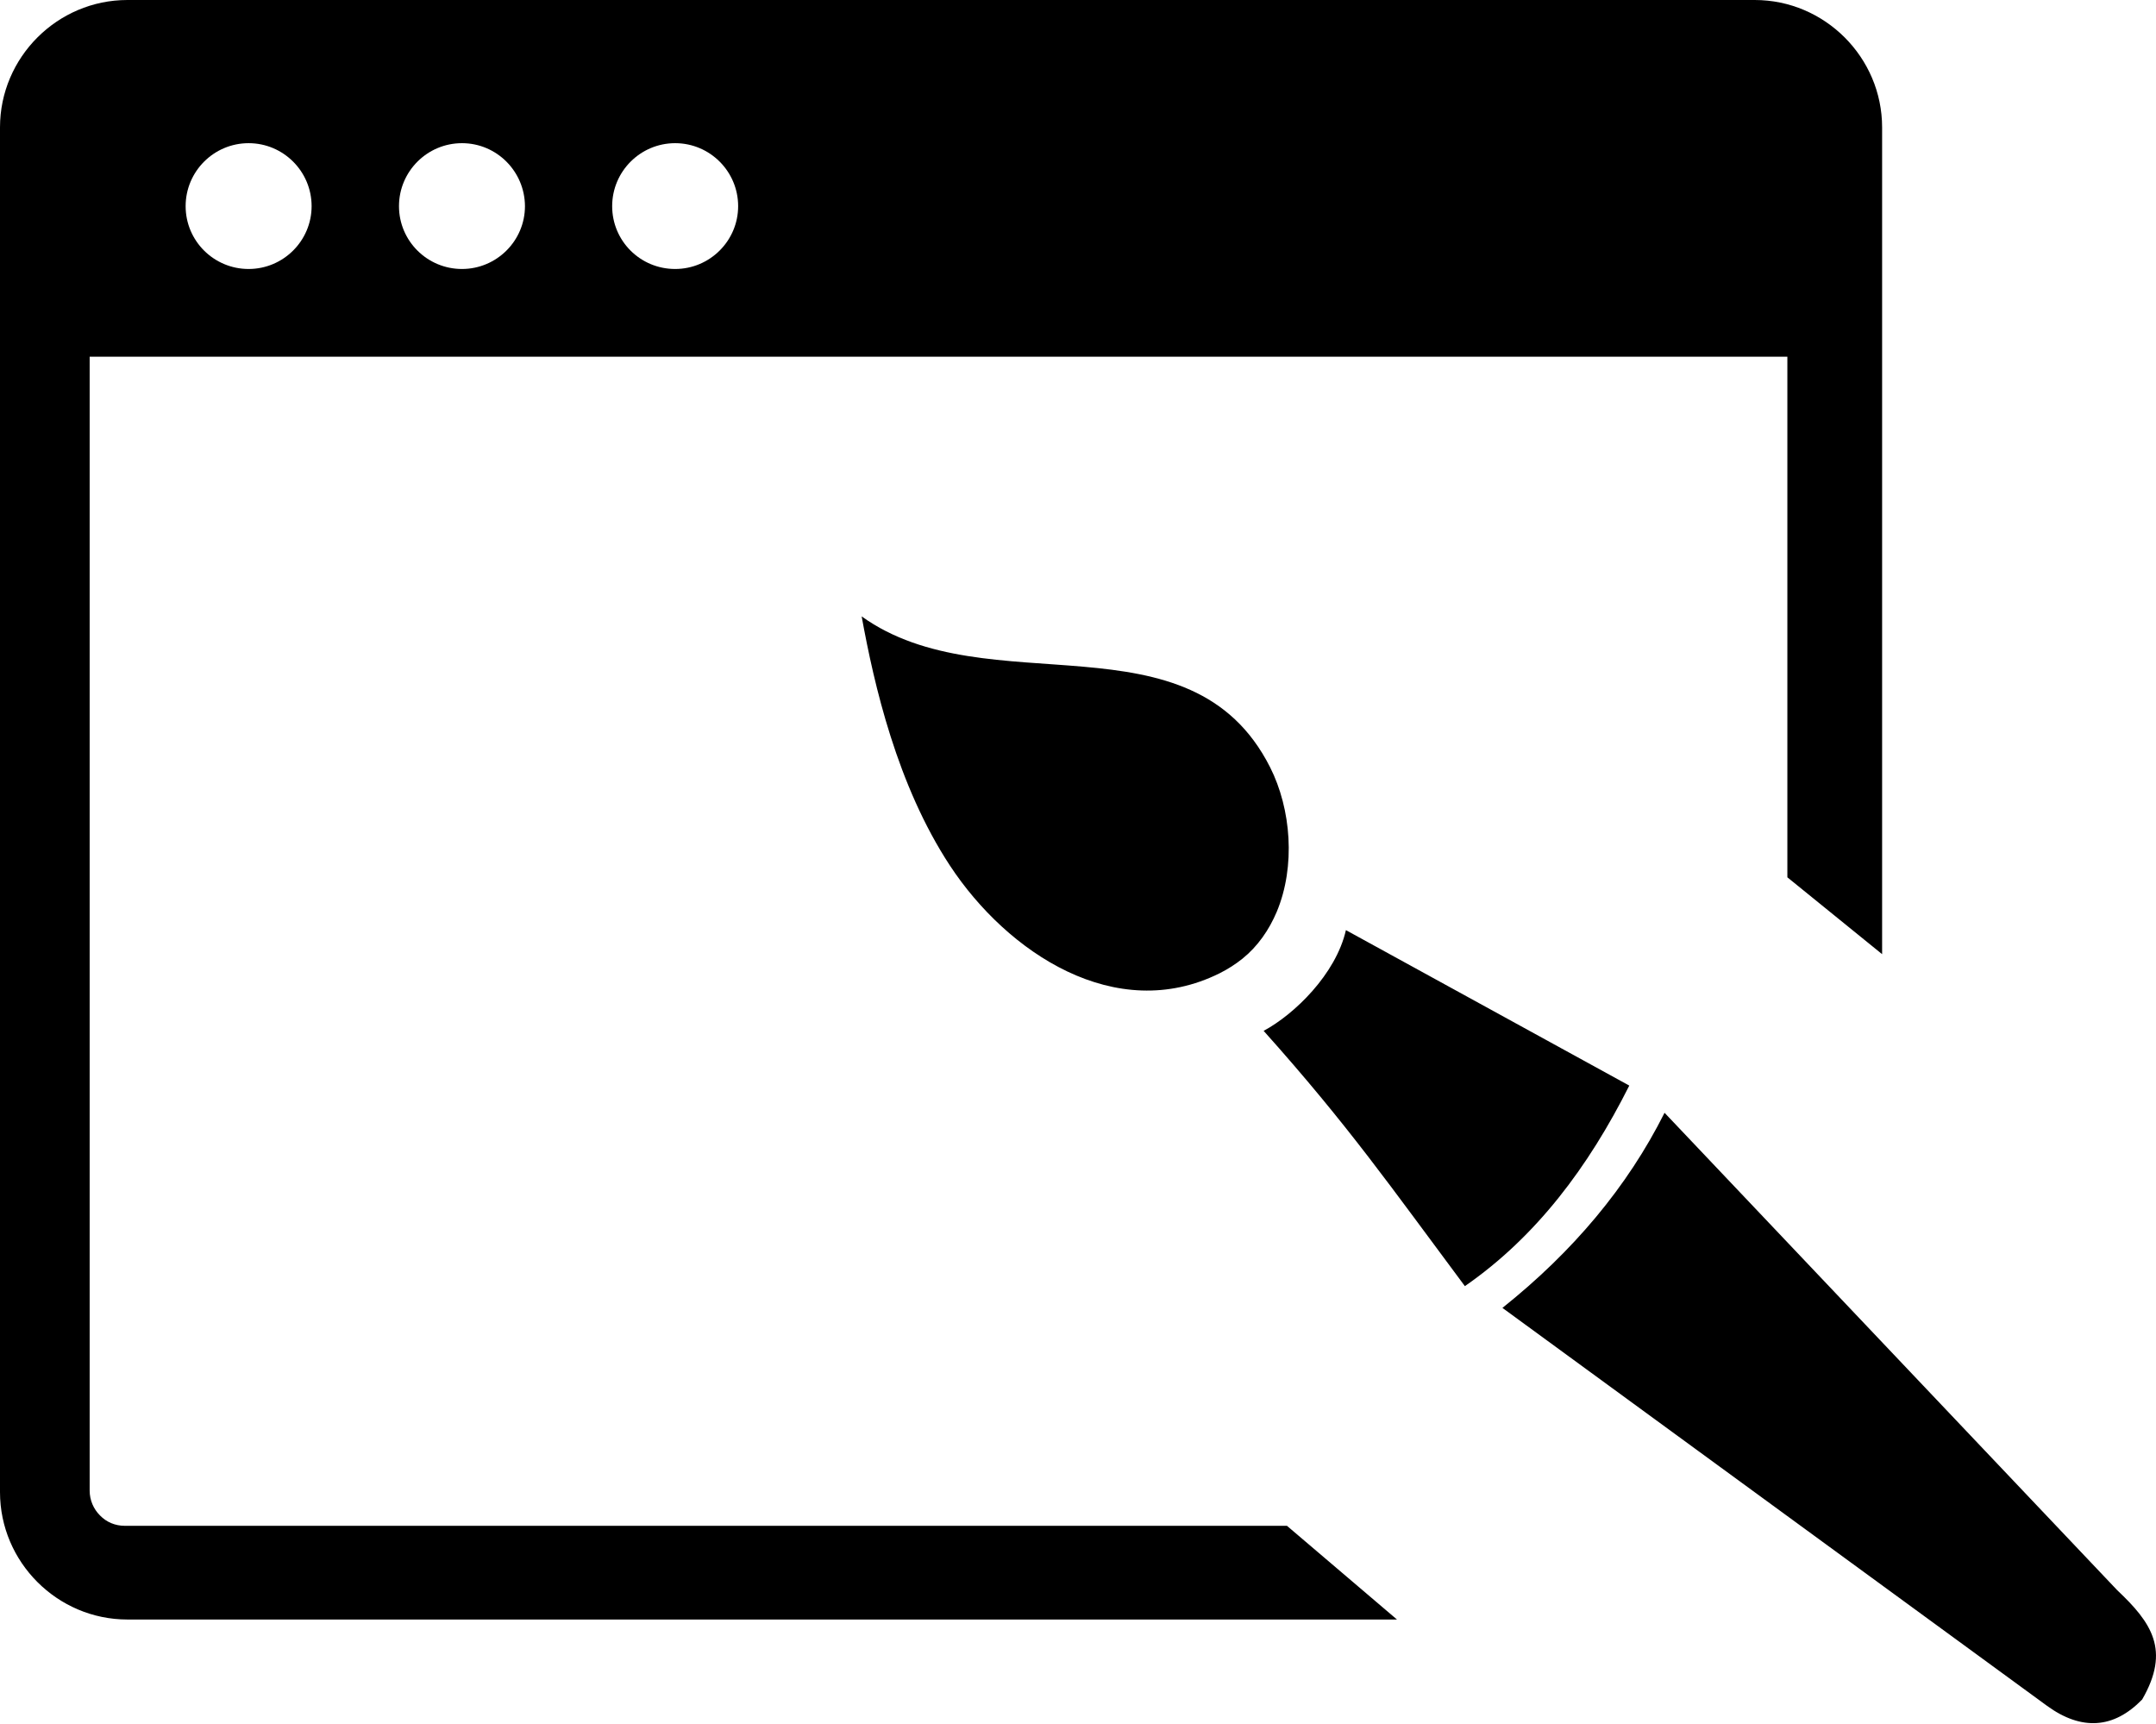
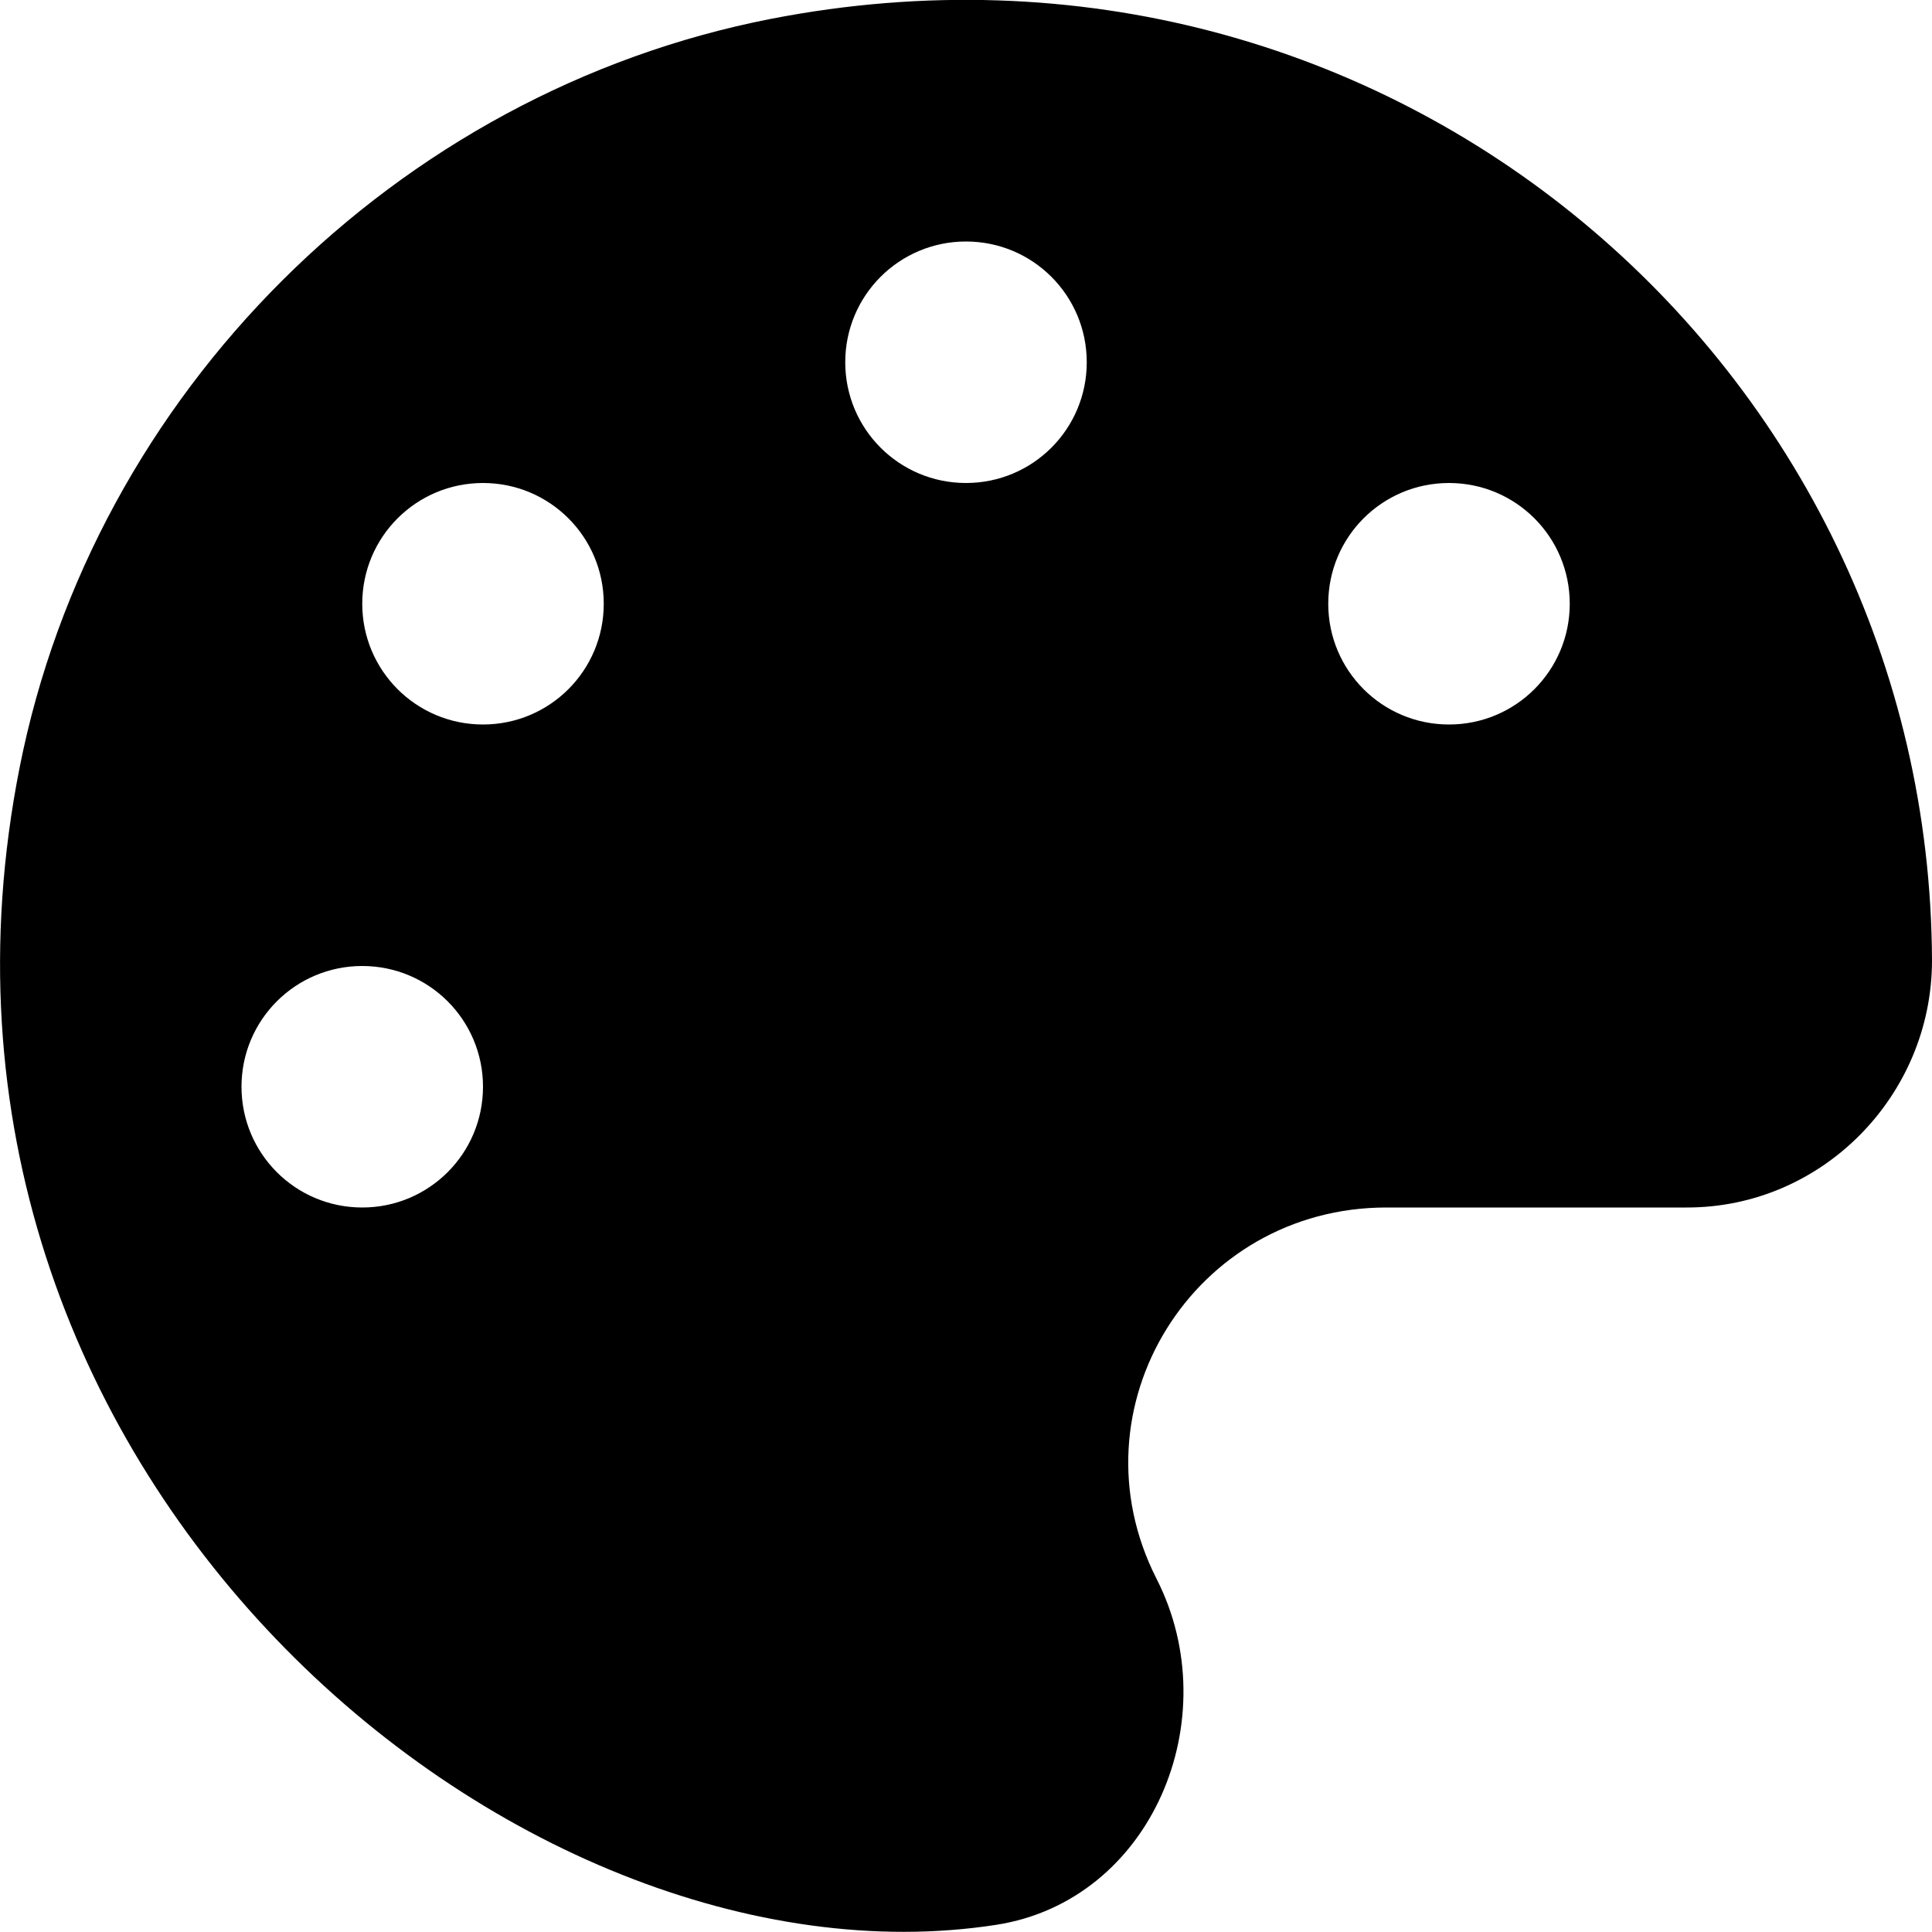
- <svg xmlns="http://www.w3.org/2000/svg" viewBox="0 0 122.88 98.21" style="enable-background:new 0 0 122.88 98.21" xml:space="preserve">
-   <path d="M49.11 35.13c7.2 5.16 18.74-.38 23.28 8.6 1.2 2.38 1.46 5.64.38 8.23-.44 1.04-1.08 1.97-1.96 2.68-.39.31-.82.59-1.3.83-5.92 2.94-12.1-1.17-15.37-6.14-3.01-4.58-4.32-10.29-5.03-14.2zM100.01 0H7.26C3.27 0 0 3.27 0 7.26v77.78c0 3.99 3.27 7.26 7.26 7.26h72.36l-6.27-5.34H7.12c-.56 0-1.05-.21-1.42-.59-.37-.37-.59-.87-.59-1.42V20.33h-.03 96.79V50l5.4 4.38V7.26c0-3.99-3.27-7.26-7.26-7.26zM14.17 8.16c-1.98 0-3.59 1.61-3.59 3.59 0 1.98 1.61 3.58 3.59 3.58 1.98 0 3.59-1.61 3.59-3.58 0-1.98-1.61-3.59-3.59-3.59zm24.31 0c-1.98 0-3.59 1.61-3.59 3.59 0 1.98 1.6 3.58 3.59 3.58 1.98 0 3.59-1.61 3.59-3.58 0-1.98-1.61-3.59-3.59-3.59zm-12.15 0c-1.98 0-3.59 1.61-3.59 3.59 0 1.98 1.61 3.58 3.59 3.58 1.98 0 3.59-1.61 3.59-3.58-.01-1.98-1.61-3.59-3.59-3.59zm59.3 66.38c4.01-3.2 7.12-6.89 9.24-11.12l25.8 27.21c1.95 1.84 3.05 3.41 1.42 6.23-.81.83-1.67 1.28-2.58 1.34-.9.06-1.85-.26-2.84-.98L85.63 74.54zM72.02 58.75c1.74-.93 4.12-3.23 4.69-5.74l16.15 8.86c-2.33 4.64-5.3 8.61-9.37 11.43-4.25-5.7-6.63-9.14-11.47-14.55z" style="fill-rule:evenodd;clip-rule:evenodd" />
+ <svg xmlns="http://www.w3.org/2000/svg" viewBox="0 0 512 512">
+   <path d="M204.3 5C104.9 24.4 24.8 104.3 5.2 203.4c-37 187 131.7 326.4 258.8 306.7 41.2-6.4 61.4-54.6 42.5-91.7-23.1-45.4 9.9-98.4 60.9-98.4h79.7c35.8 0 64.8-29.6 64.9-65.3C511.5 97.1 368.1-26.9 204.3 5zM96 320c-17.7 0-32-14.3-32-32s14.3-32 32-32 32 14.3 32 32-14.3 32-32 32zm32-128c-17.7 0-32-14.3-32-32s14.3-32 32-32 32 14.3 32 32-14.3 32-32 32zm128-64c-17.7 0-32-14.3-32-32s14.3-32 32-32 32 14.3 32 32-14.3 32-32 32zm128 64c-17.7 0-32-14.3-32-32s14.3-32 32-32 32 14.3 32 32-14.3 32-32 32z" />
</svg>
